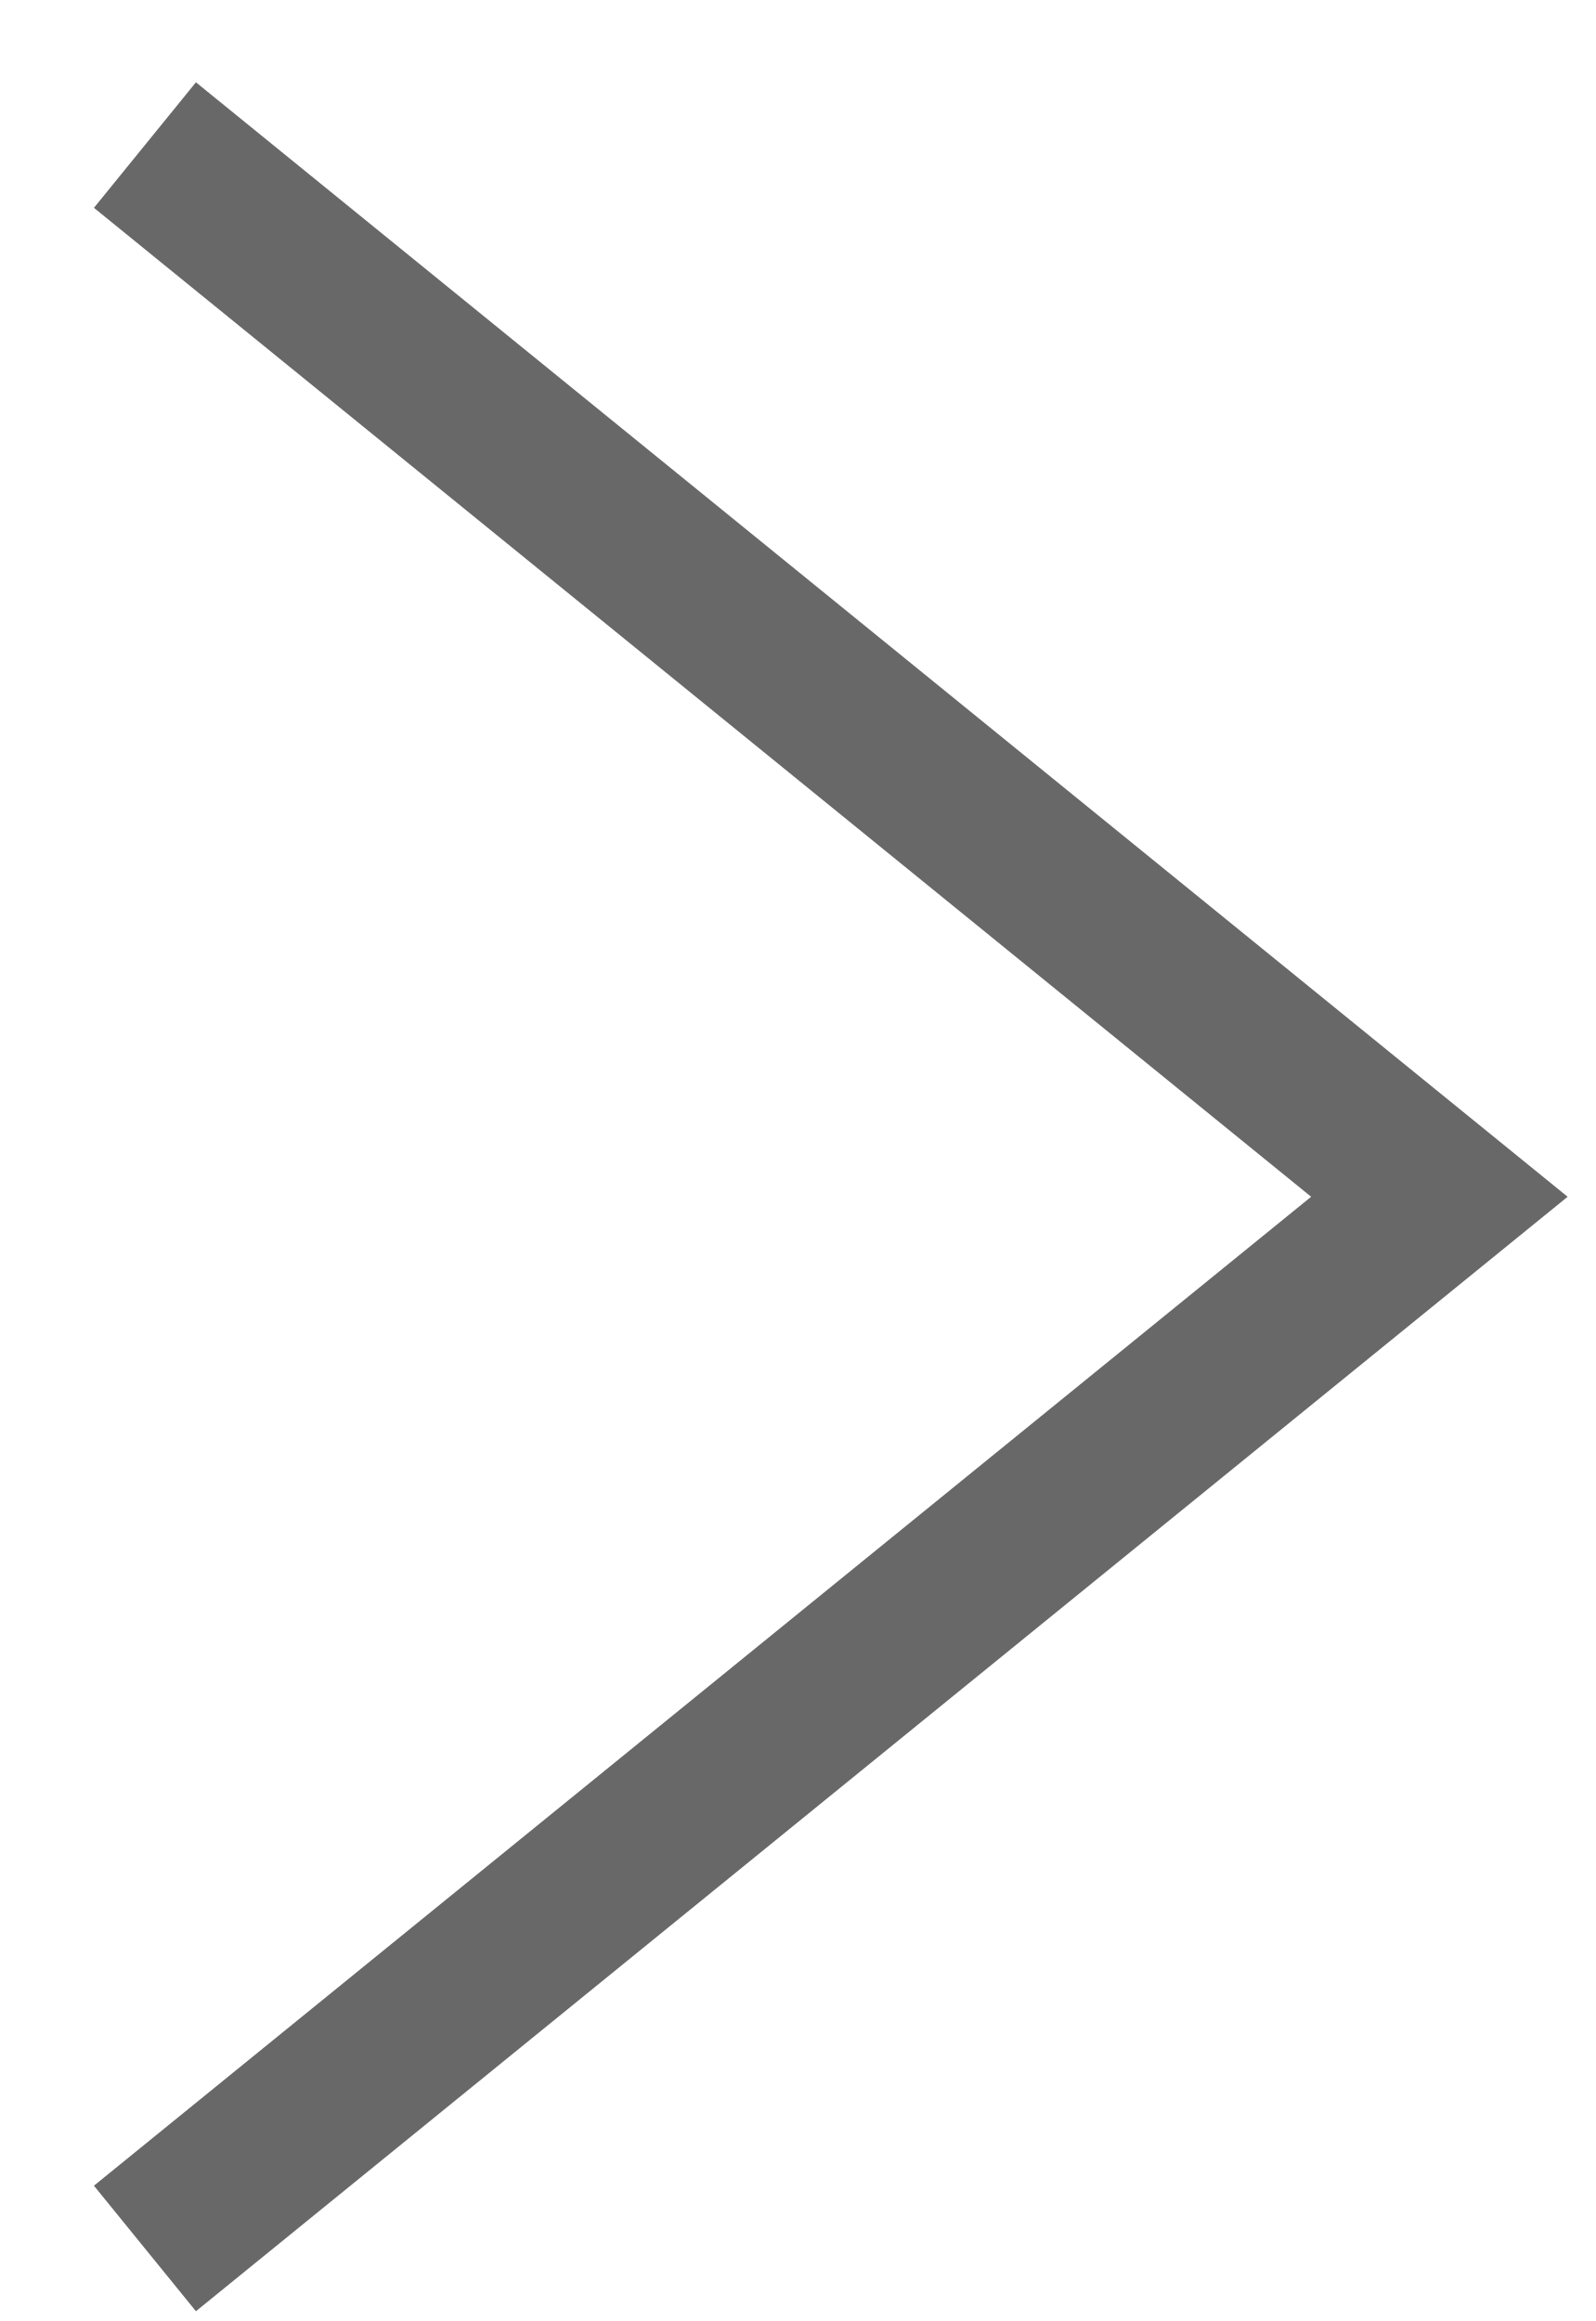
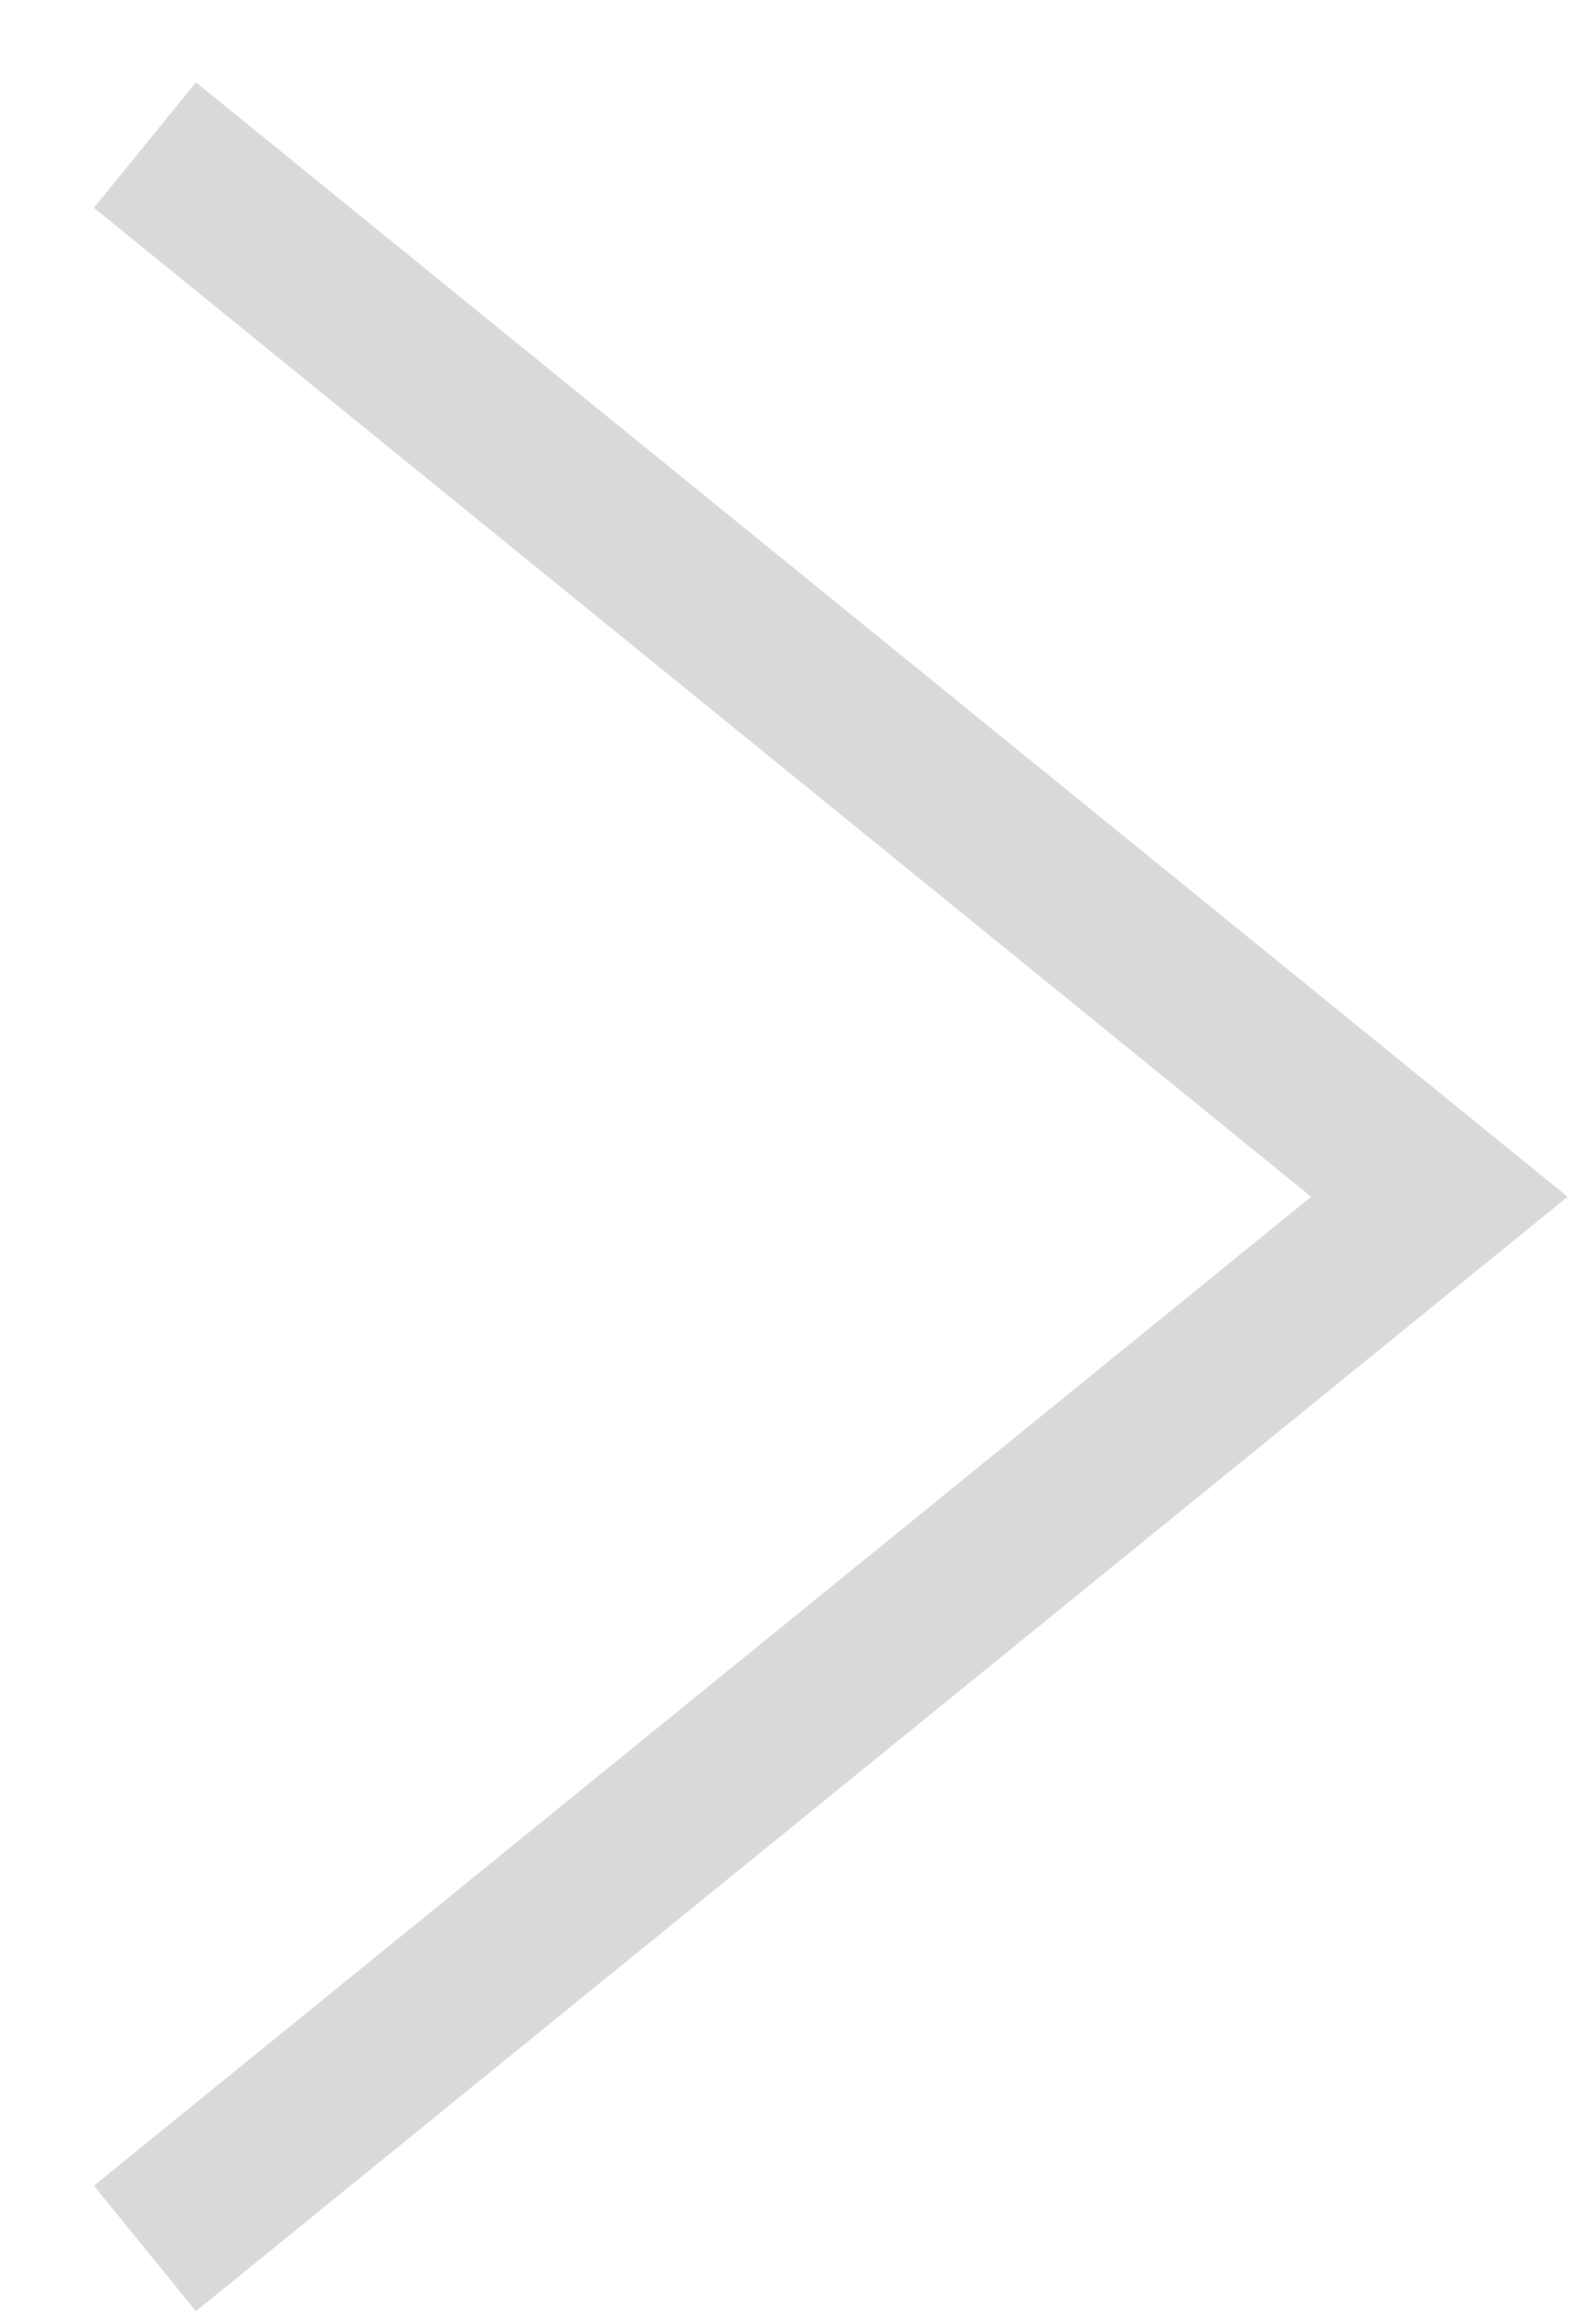
<svg xmlns="http://www.w3.org/2000/svg" width="11" height="16" viewBox="0 0 11 16" fill="none">
-   <path id="Vector 13" d="M0.999 1L9.922 8.25L0.999 15.5" stroke="#686868" stroke-width="1.115" />
+   <path id="Vector 13" d="M0.999 1L9.922 8.25L0.999 15.5" stroke="#d9d9d9" stroke-width="1.115" />
</svg>
